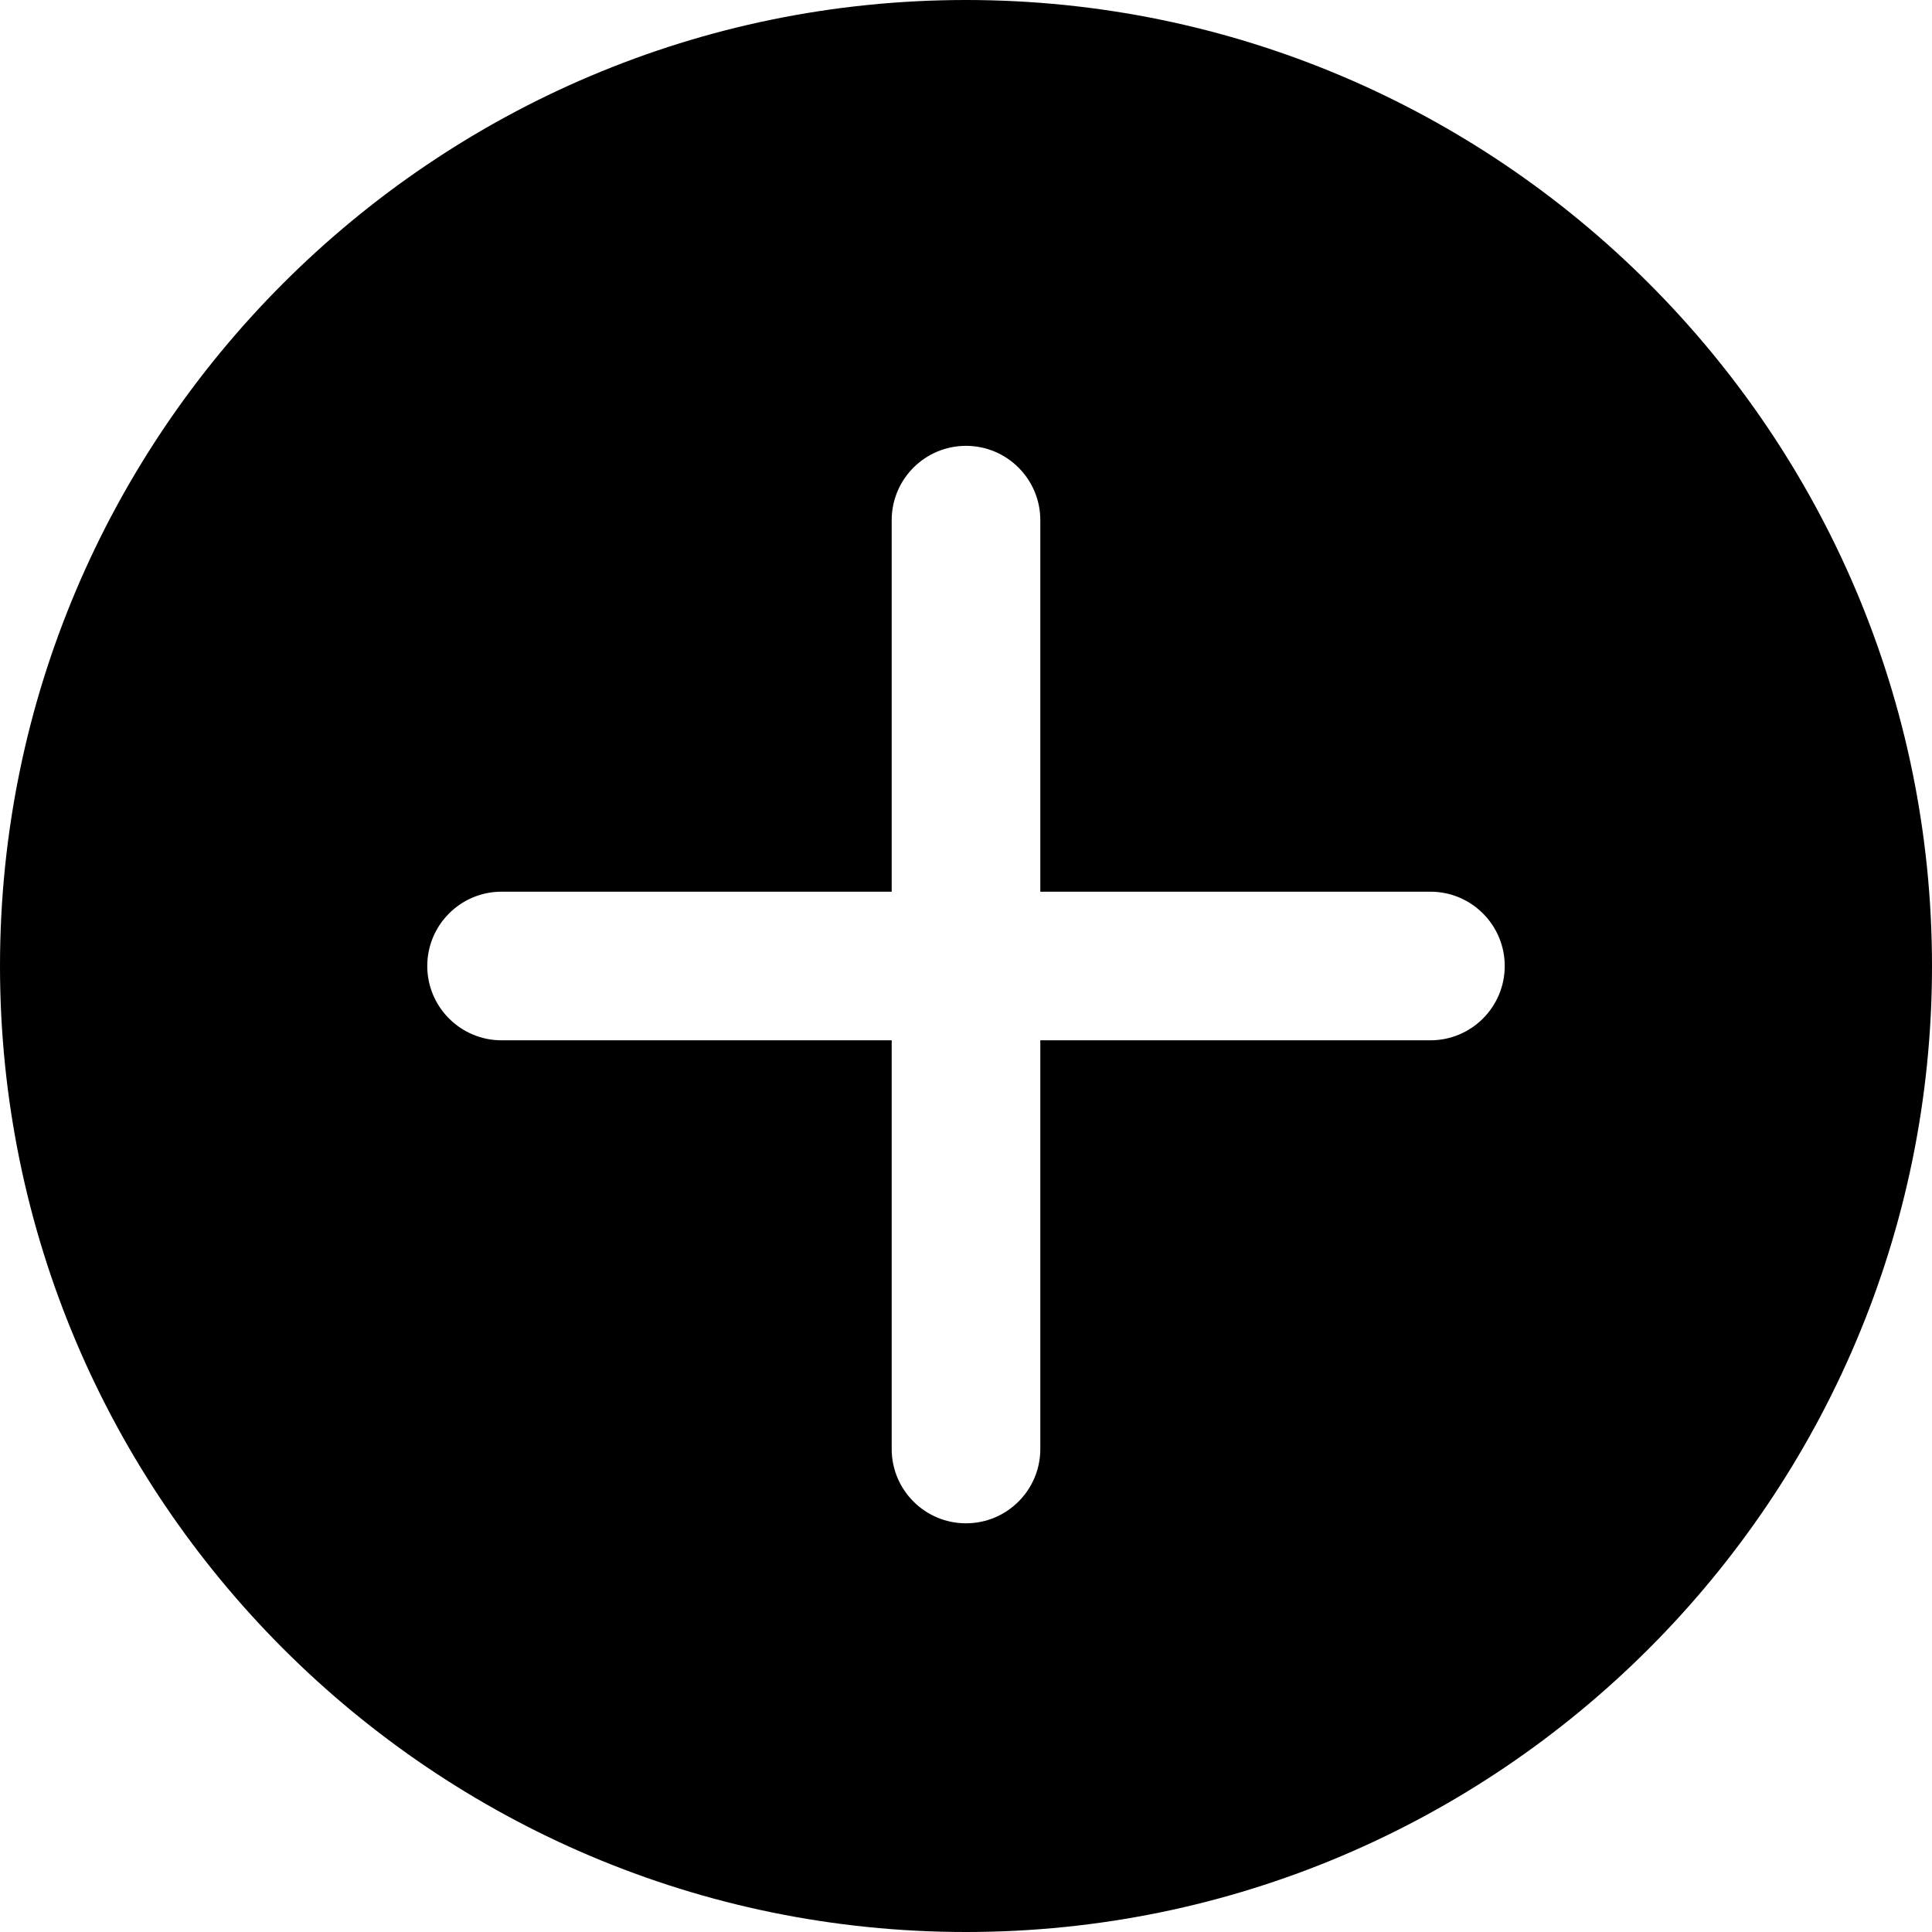
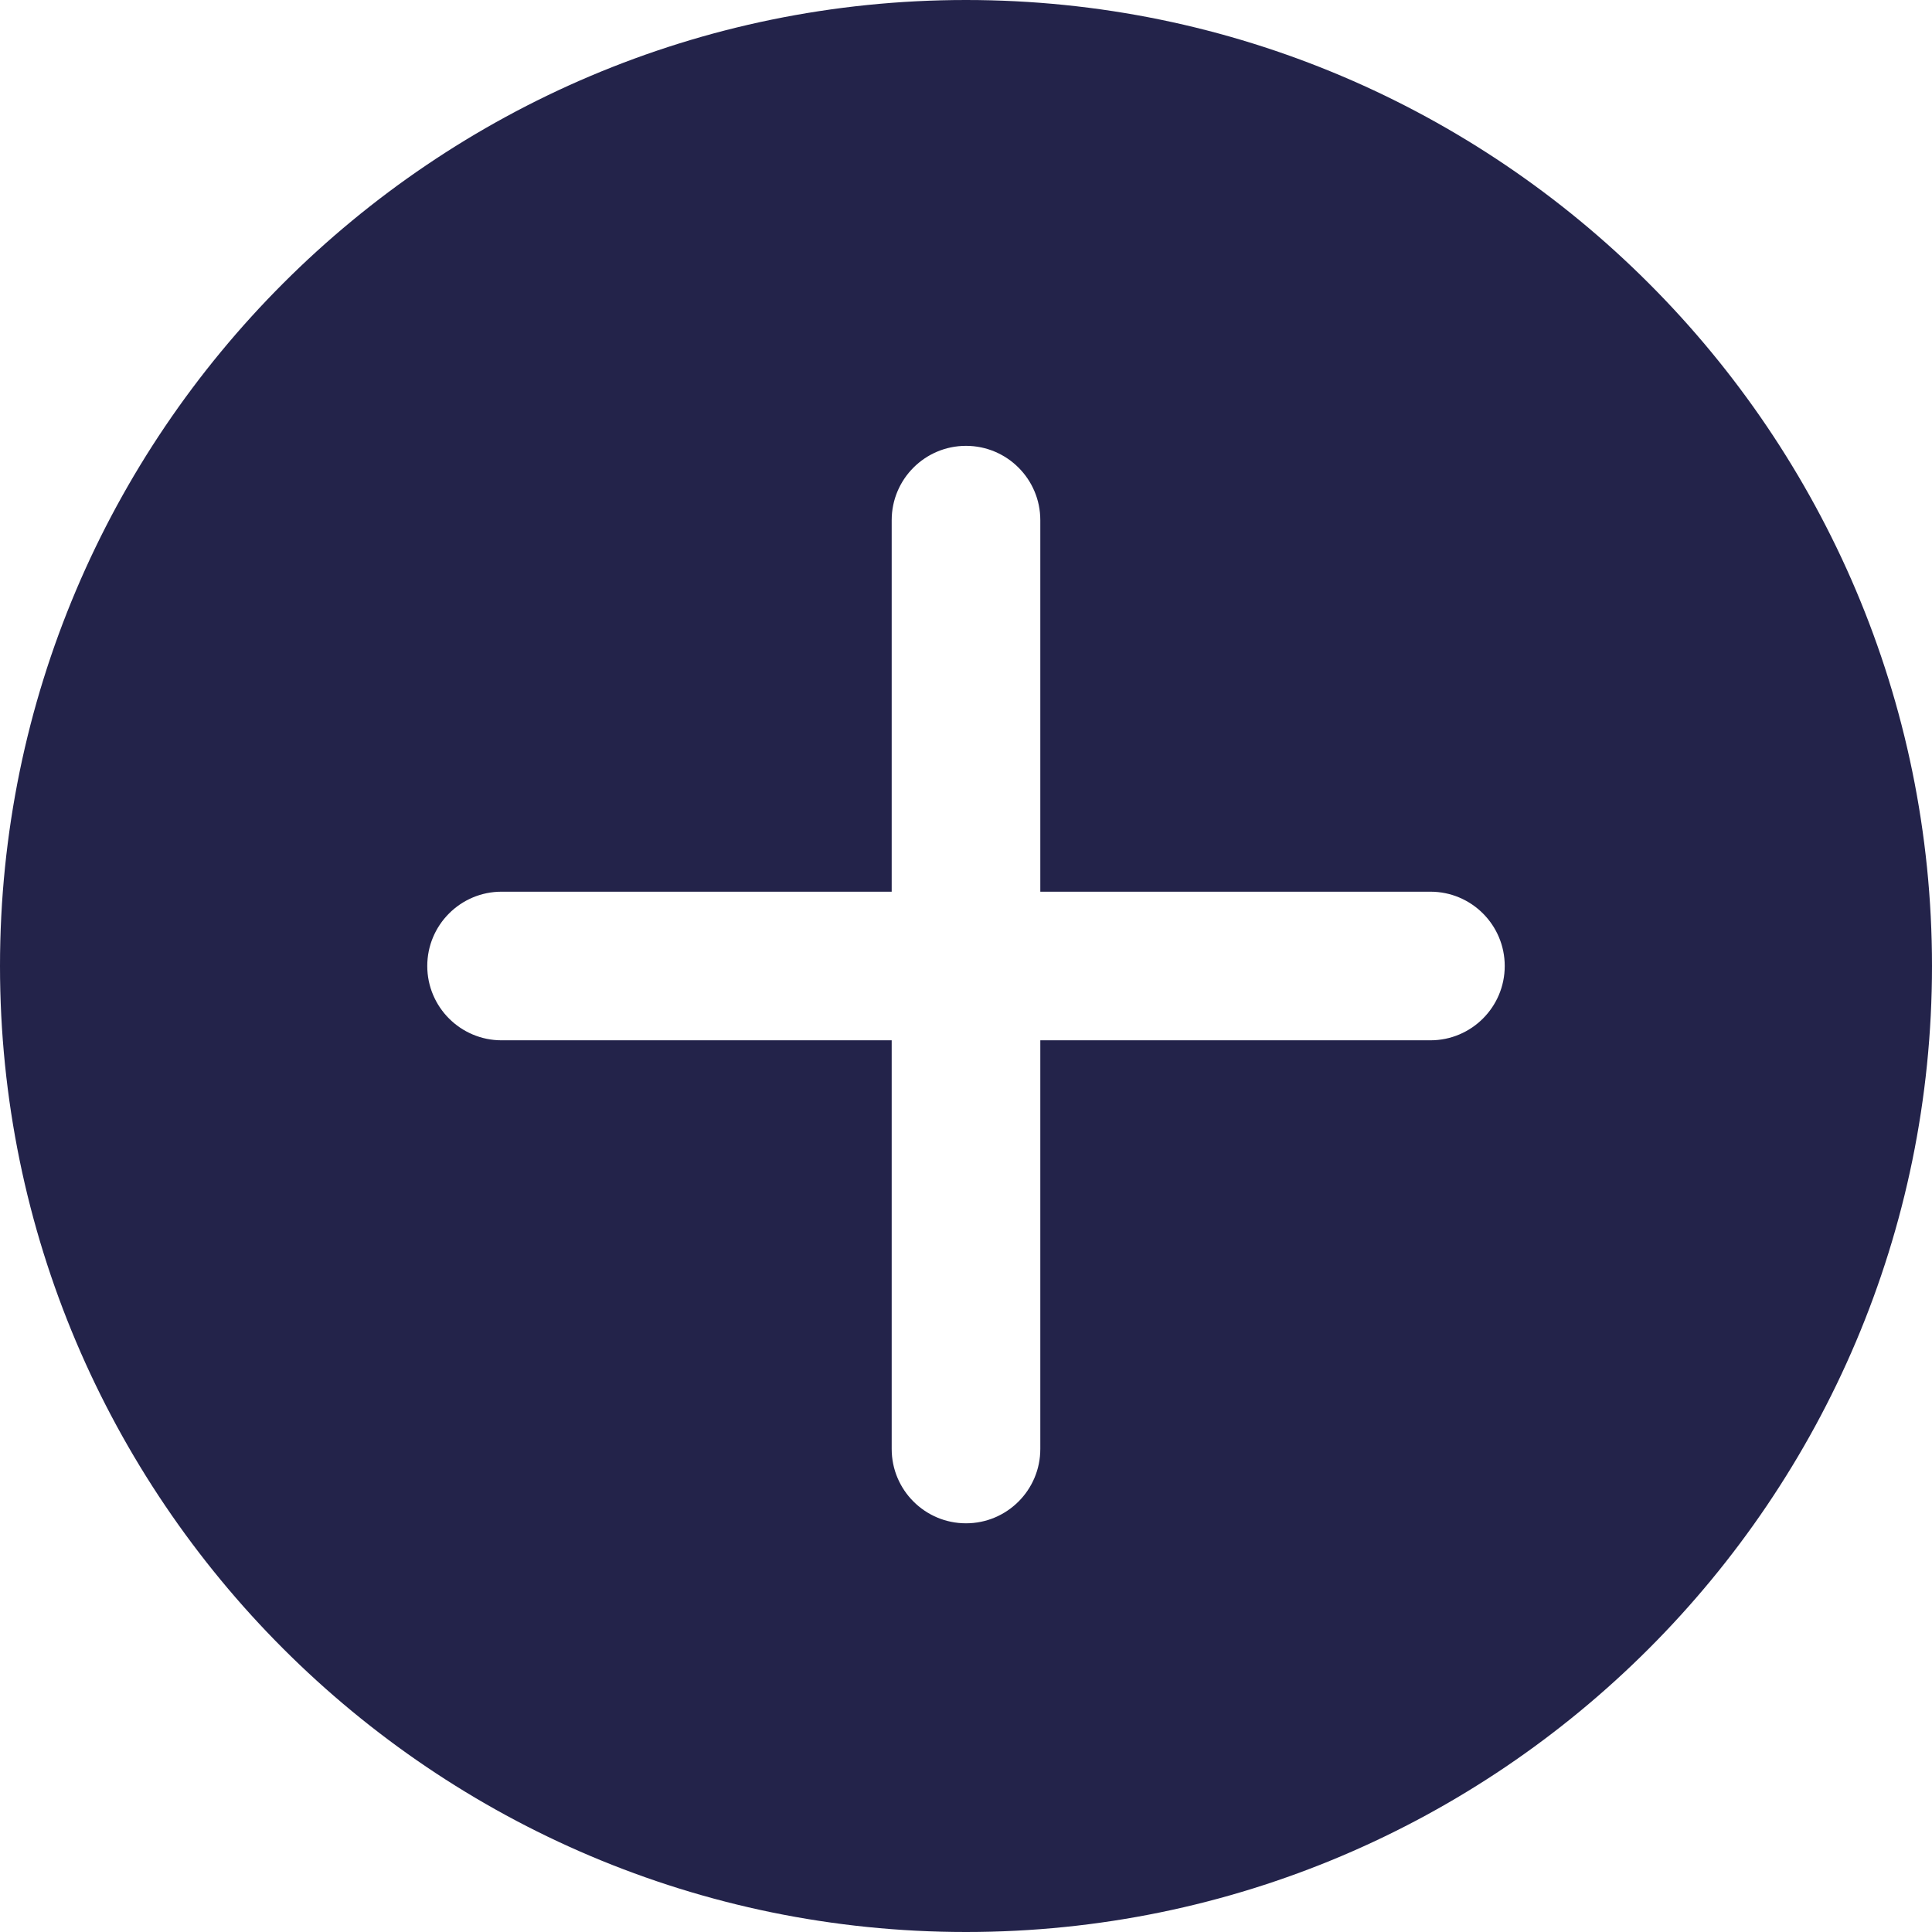
<svg xmlns="http://www.w3.org/2000/svg" version="1.1" id="Capa_1" x="0px" y="0px" viewBox="0 0 52 52" style="enable-background:new 0 0 52 52;" xml:space="preserve" width="512px" height="512px">
-   <path d="M26,0C11.664,0,0,11.663,0,26s11.664,26,26,26s26-11.663,26-26S40.336,0,26,0z M38.5,28H28v11c0,1.104-0.896,2-2,2  s-2-0.896-2-2V28H13.5c-1.104,0-2-0.896-2-2s0.896-2,2-2H24V14c0-1.104,0.896-2,2-2s2,0.896,2,2v10h10.5c1.104,0,2,0.896,2,2  S39.604,28,38.5,28z" fill="##23234a" />
+   <path d="M26,0C11.664,0,0,11.663,0,26s11.664,26,26,26s26-11.663,26-26S40.336,0,26,0z M38.5,28H28v11c0,1.104-0.896,2-2,2  s-2-0.896-2-2V28H13.5c-1.104,0-2-0.896-2-2s0.896-2,2-2H24V14c0-1.104,0.896-2,2-2s2,0.896,2,2v10h10.5c1.104,0,2,0.896,2,2  S39.604,28,38.5,28z" fill="#23234a" />
  <g>
</g>
  <g>
</g>
  <g>
</g>
  <g>
</g>
  <g>
</g>
  <g>
</g>
  <g>
</g>
  <g>
</g>
  <g>
</g>
  <g>
</g>
  <g>
</g>
  <g>
</g>
  <g>
</g>
  <g>
</g>
  <g>
</g>
</svg>
